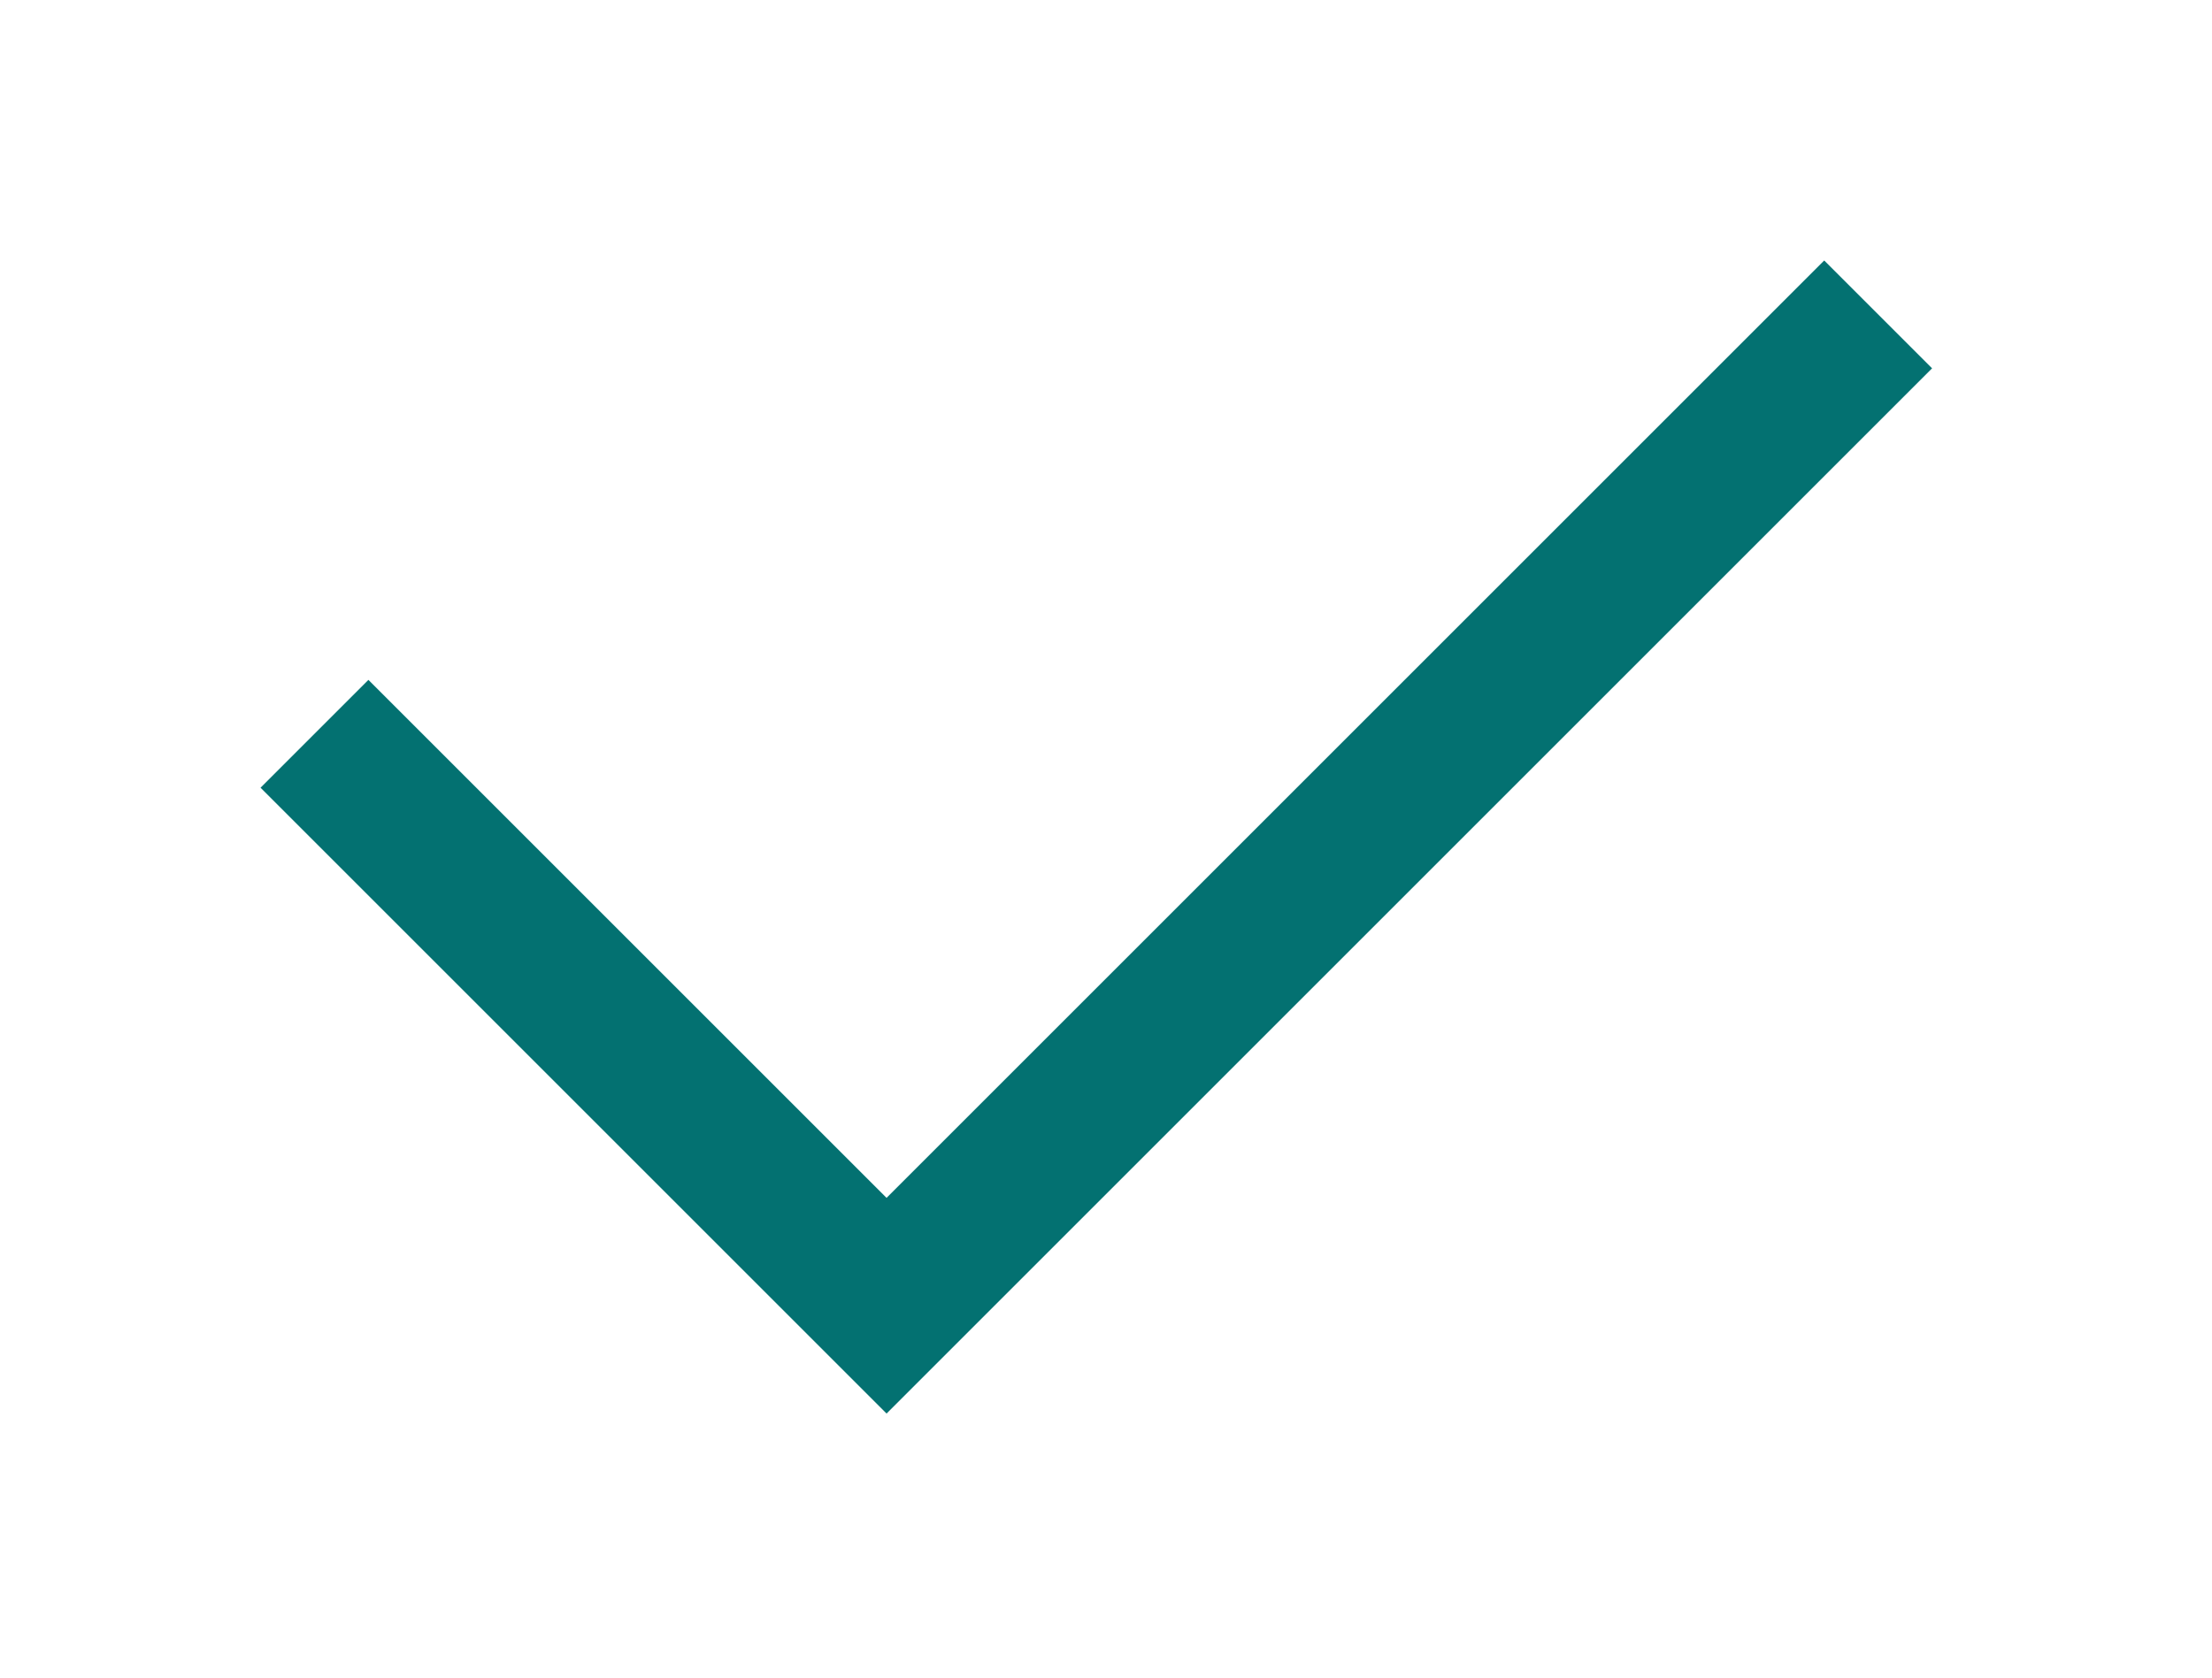
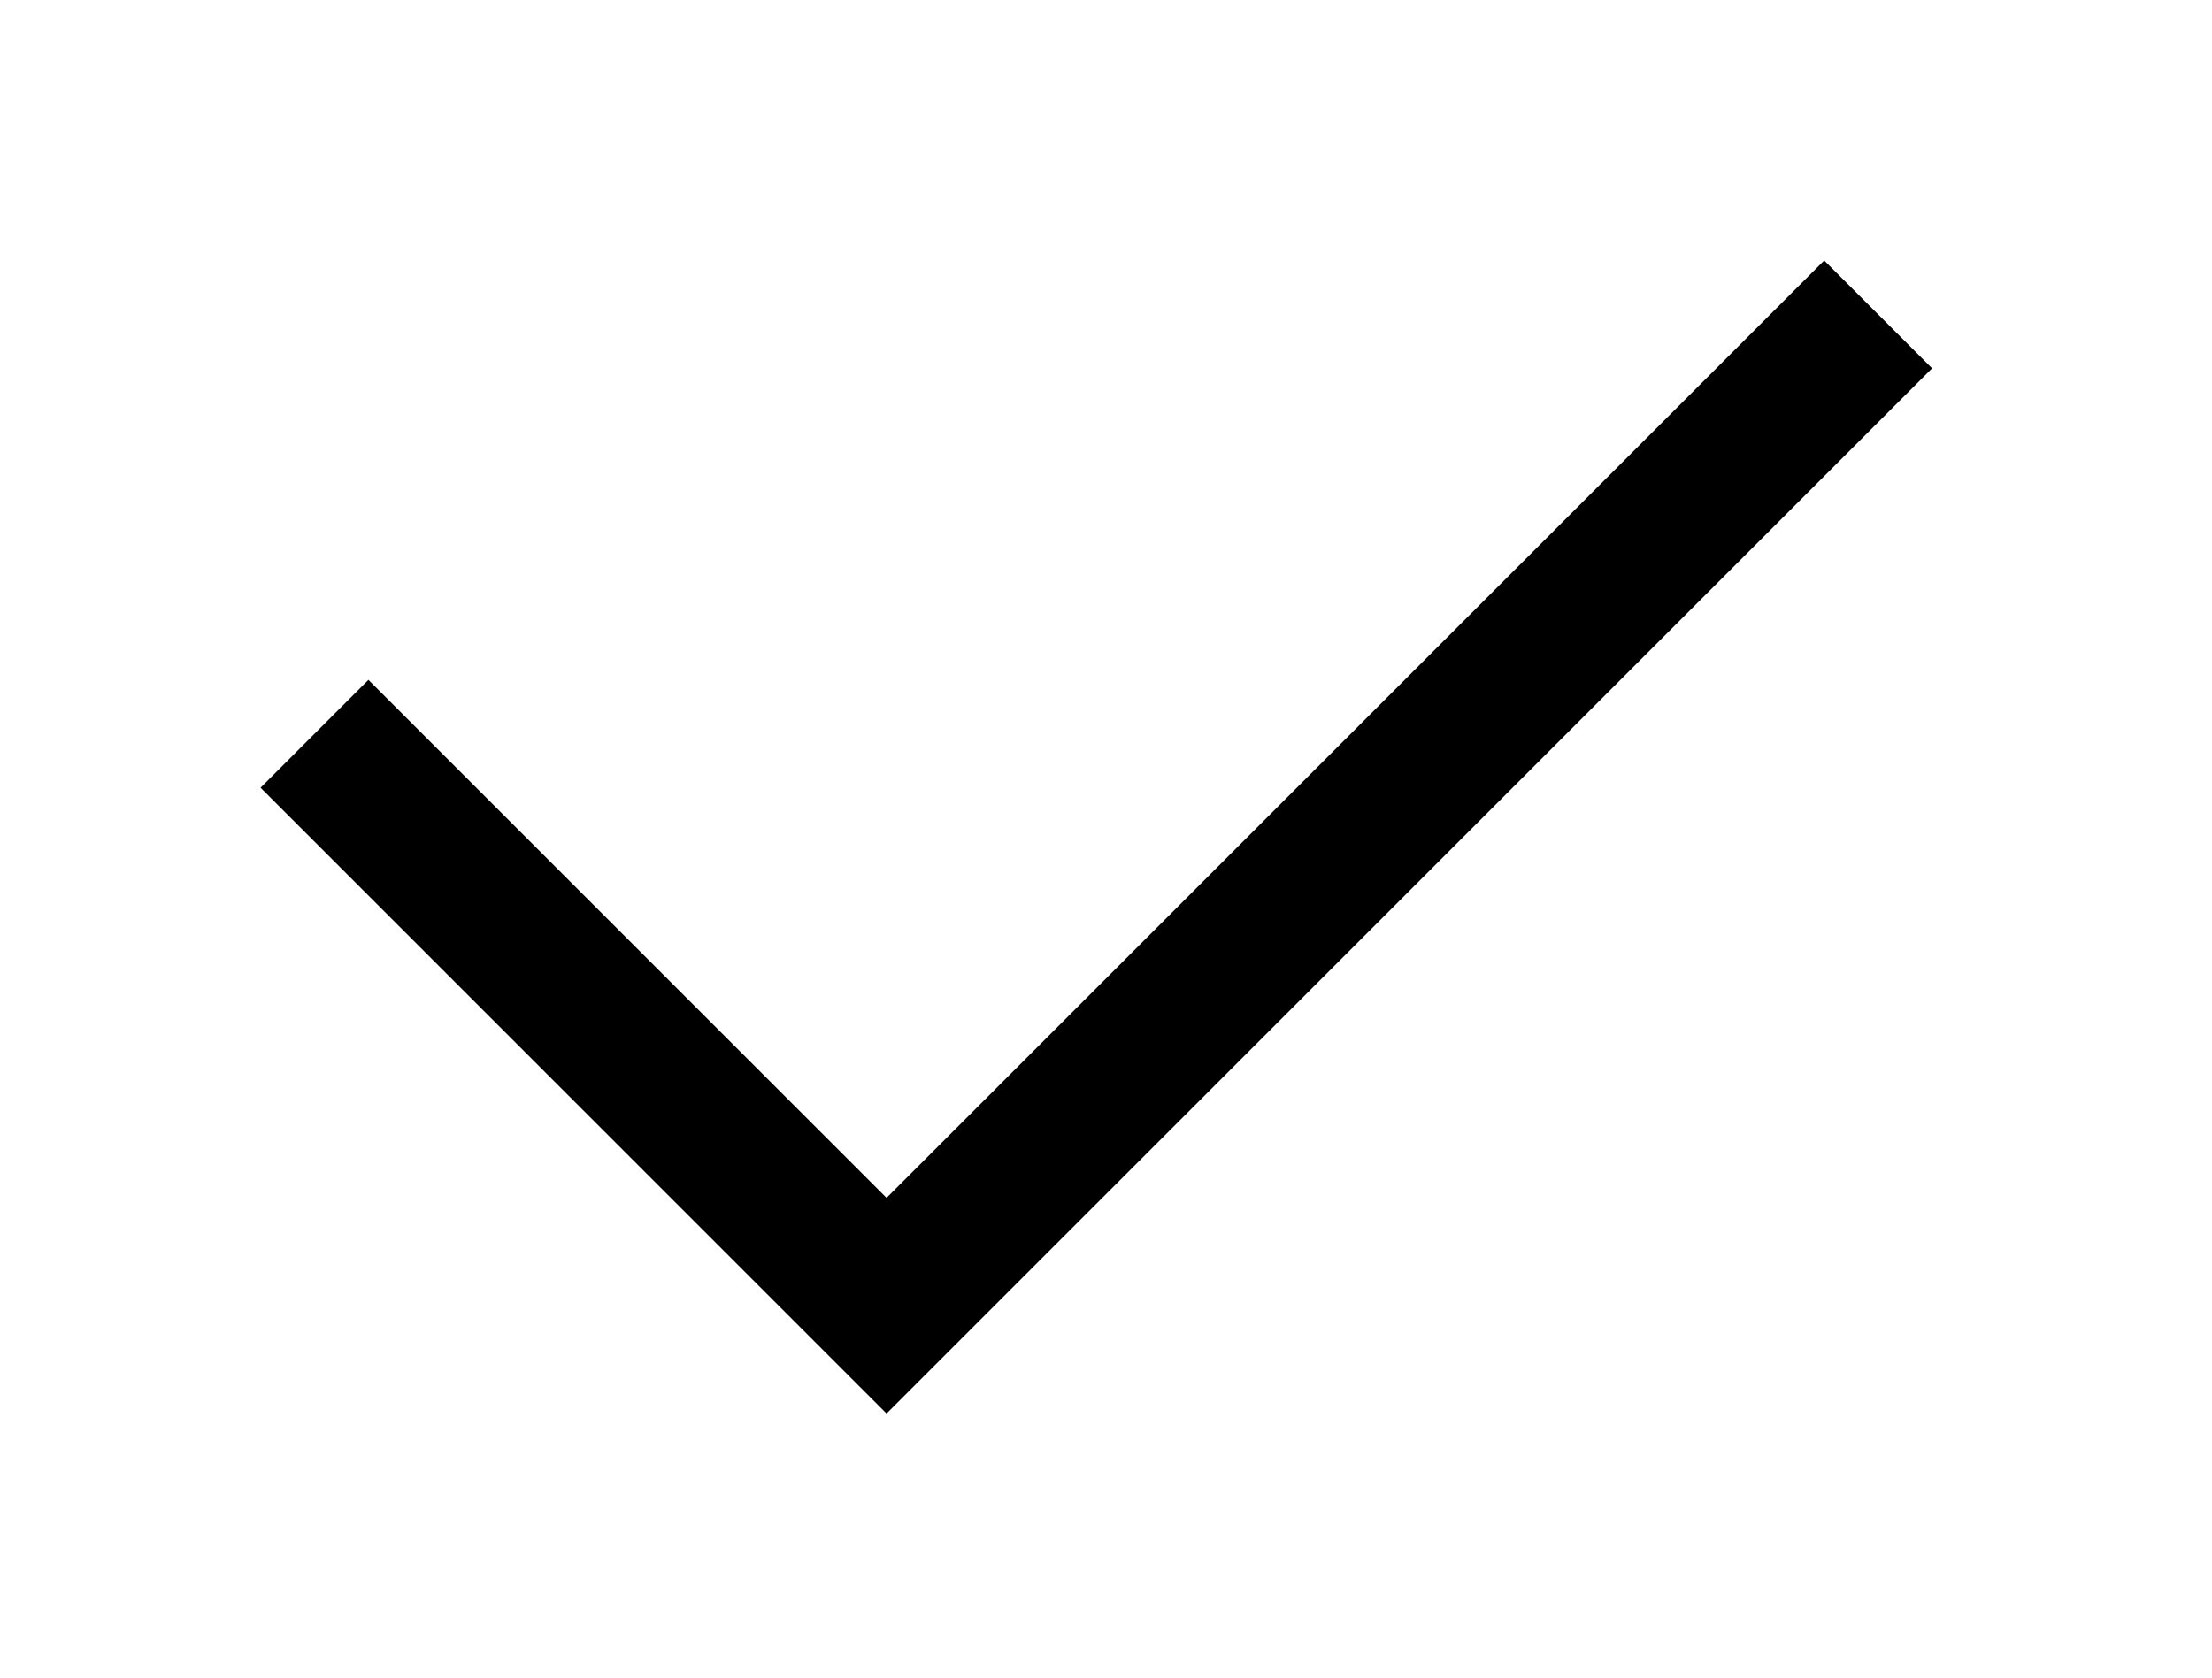
<svg xmlns="http://www.w3.org/2000/svg" width="100%" height="100%" viewBox="0 0 29 22" version="1.1" xml:space="preserve" xmlnsSerif="http://www.serif.com/" style="fill-rule:evenodd;clip-rule:evenodd;">
-   <path d="M4.123,9.623l7.5,7.5l13,-13" style="fill:none;stroke:#037171;stroke-width:2px;" />
+   <path d="M4.123,9.623l7.5,7.5l13,-13" style="fill:none;stroke:currentcolor;stroke-width:2px;" />
</svg>
